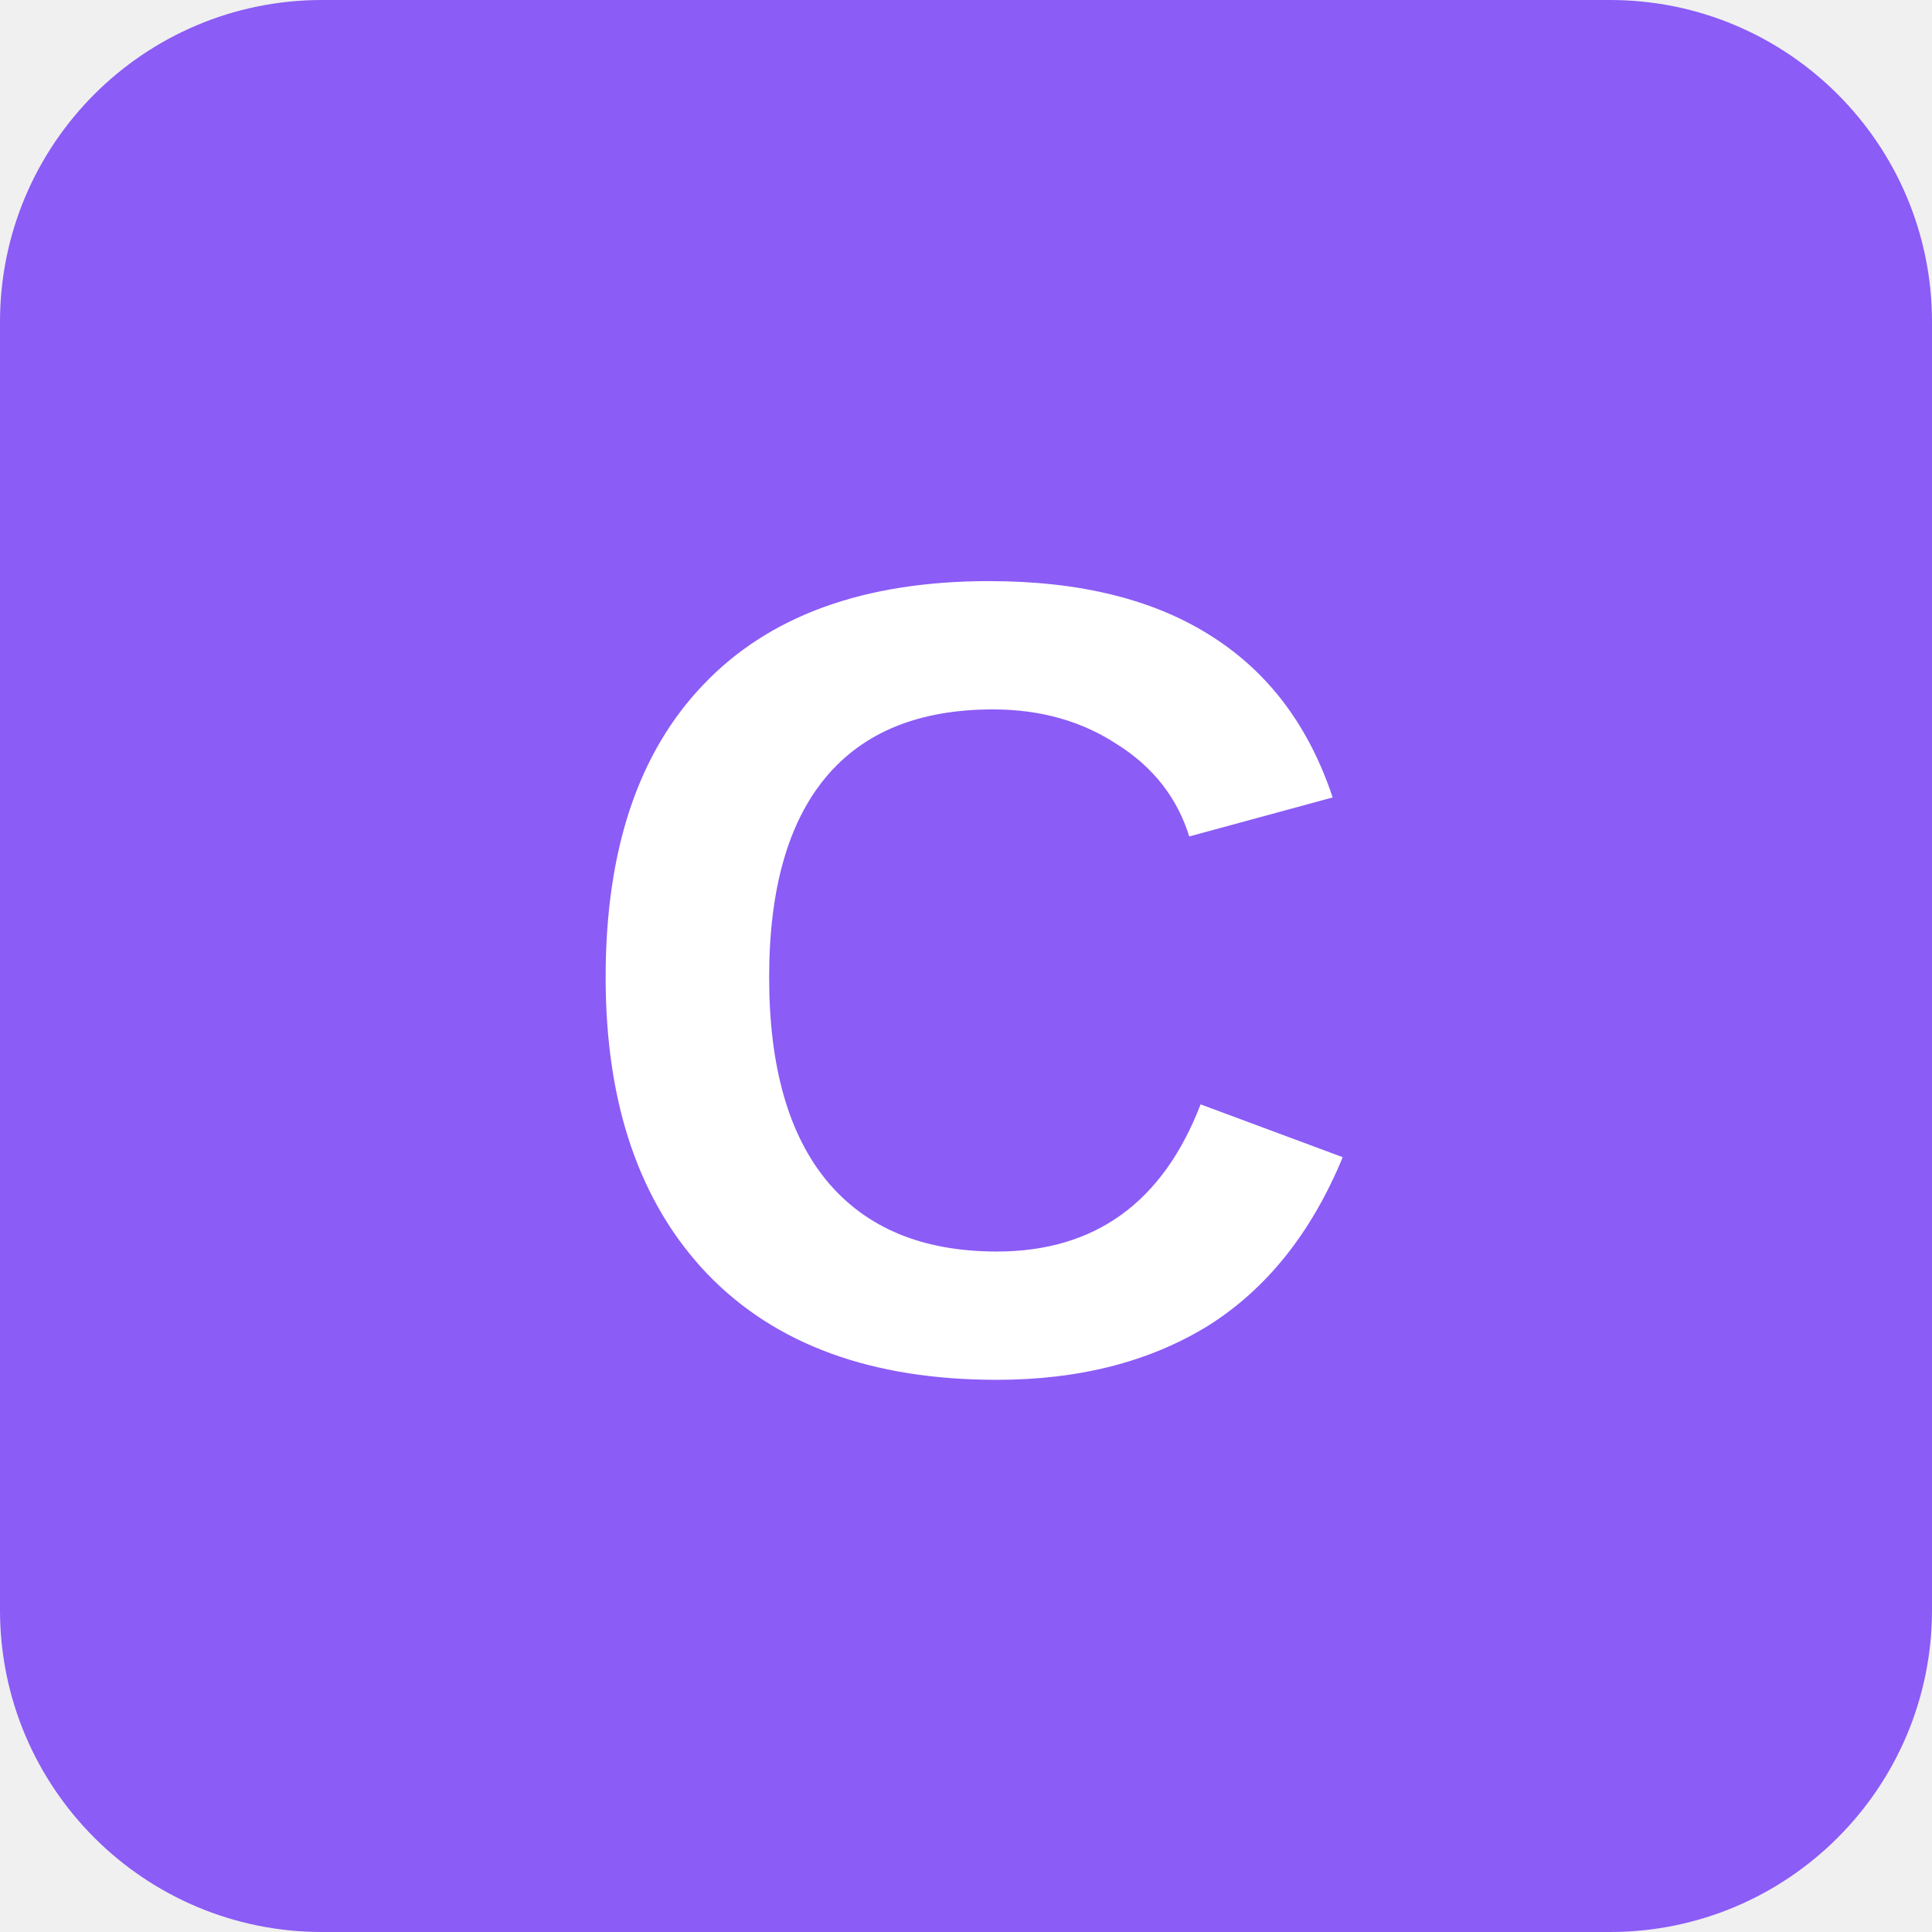
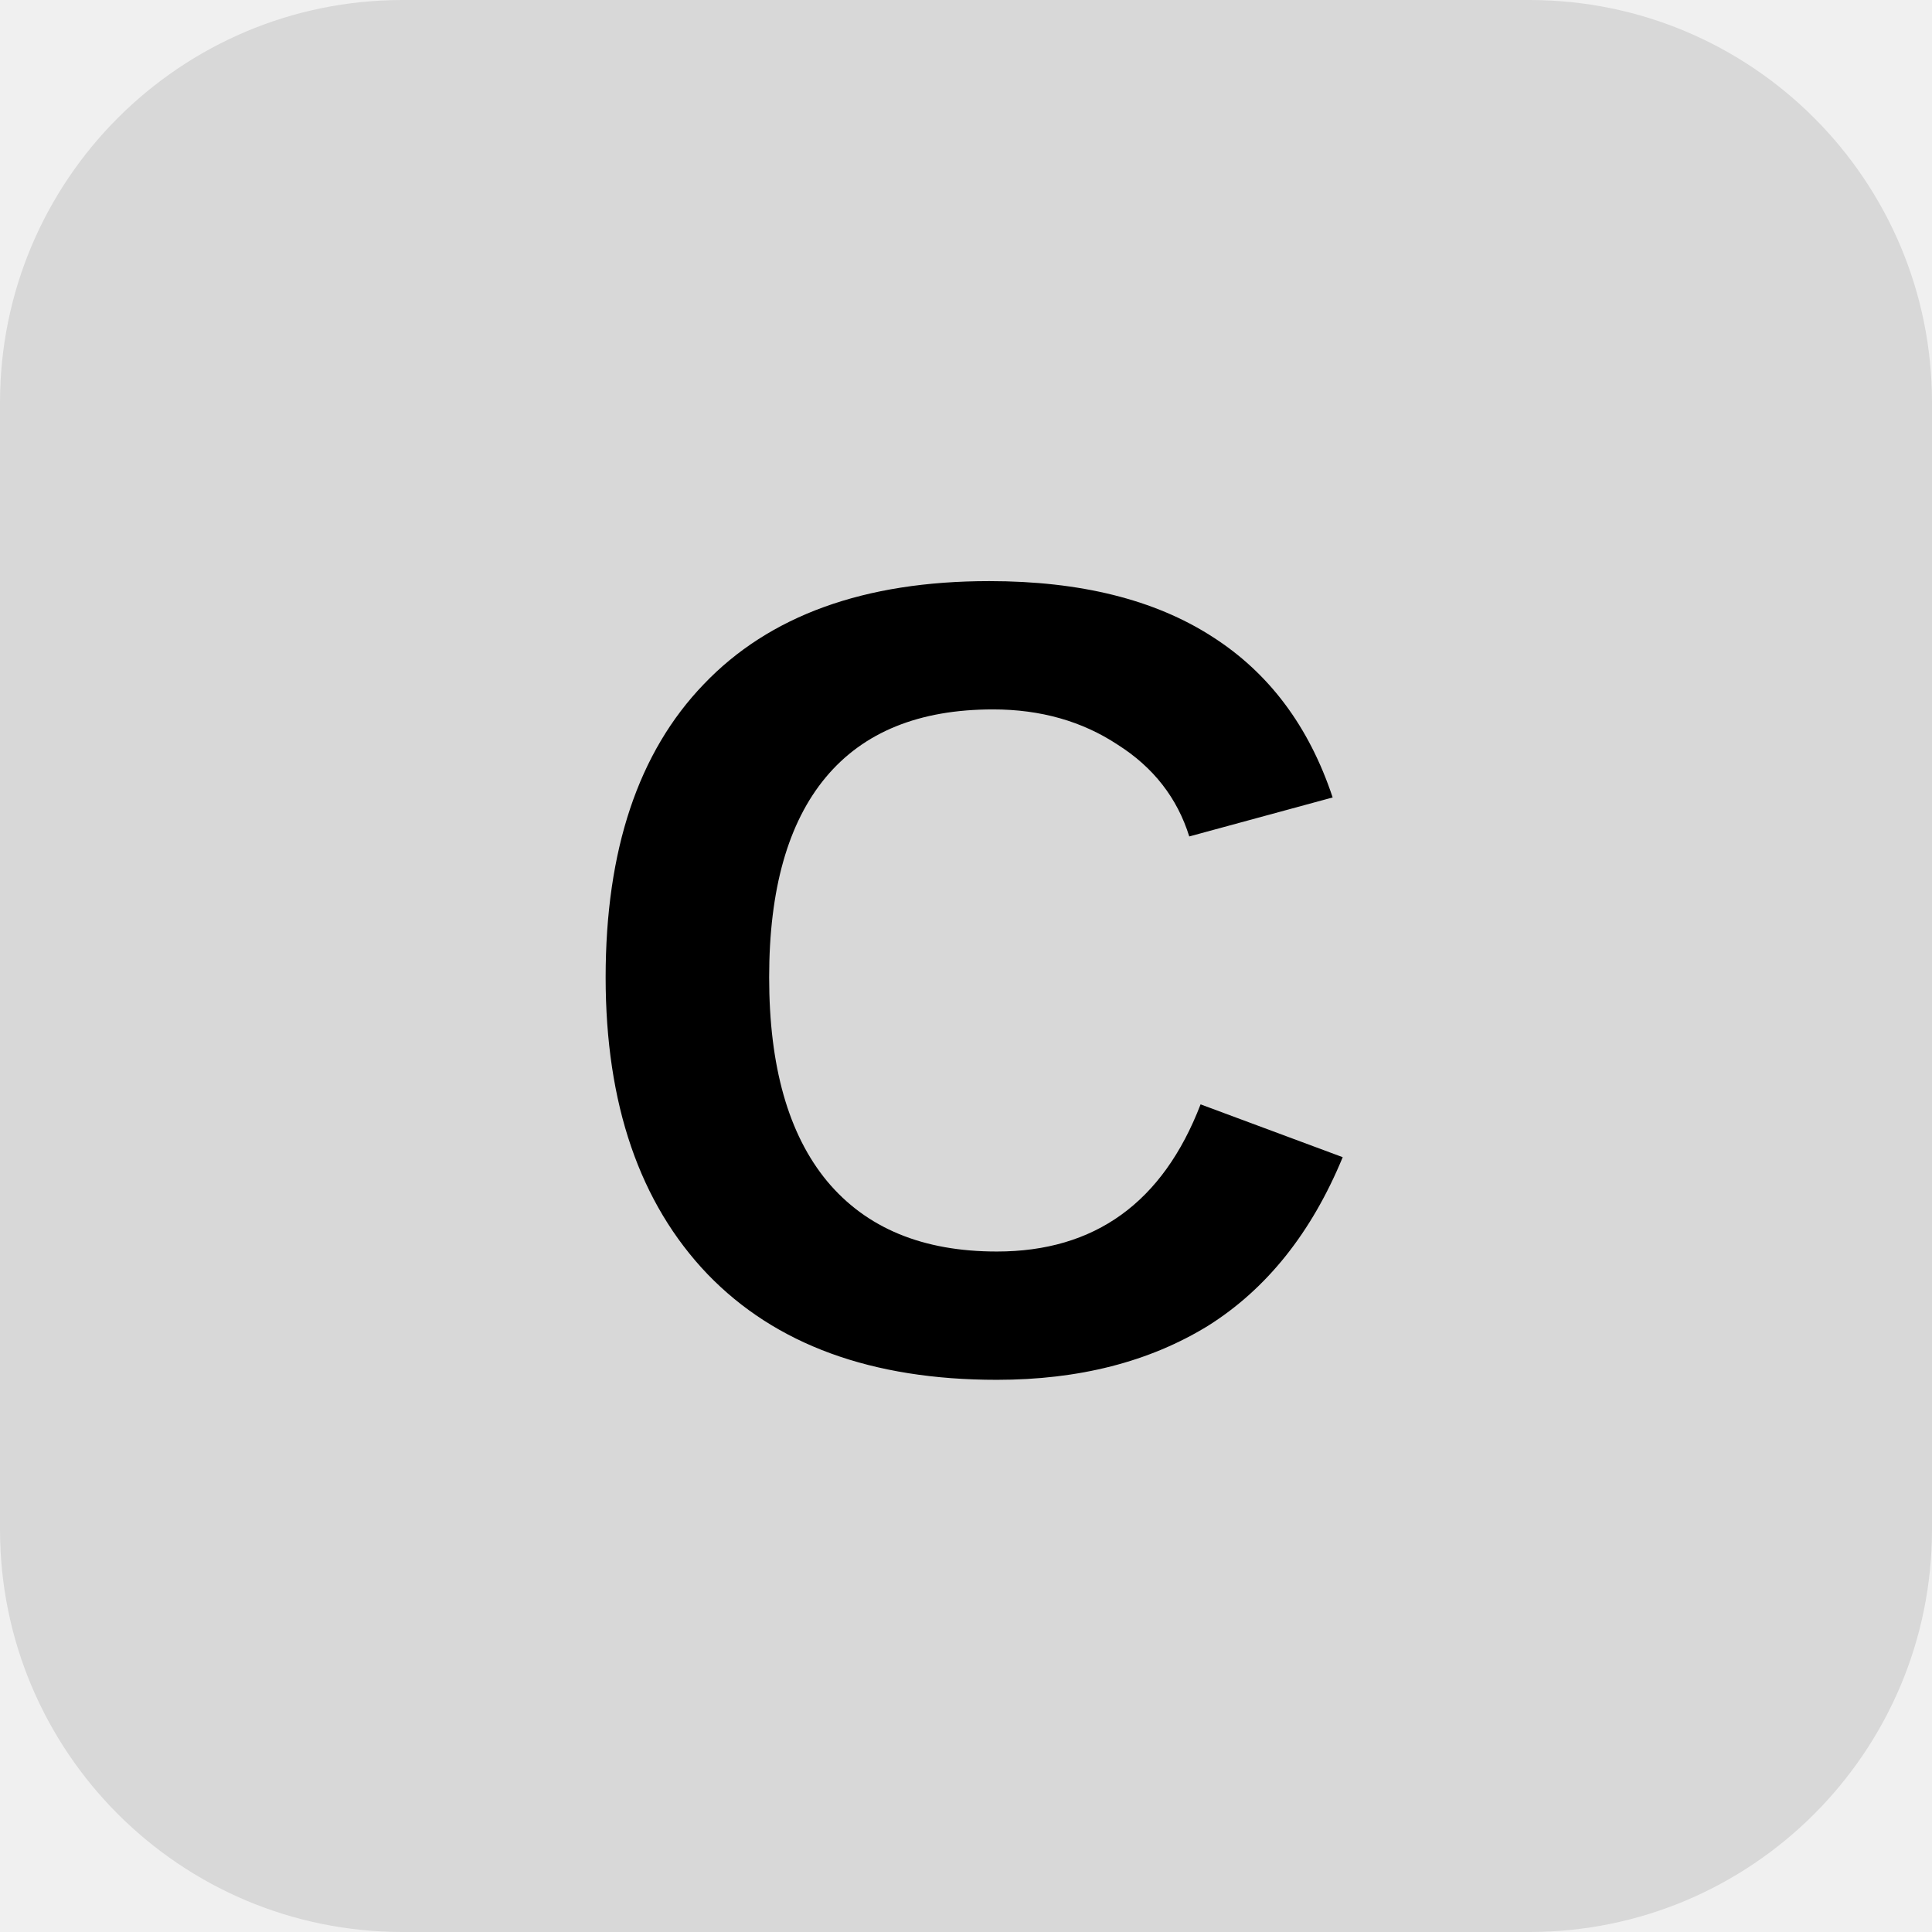
- <svg xmlns="http://www.w3.org/2000/svg" width="24" height="24" viewBox="0 0 24 24" fill="none">
-   <rect width="24" height="24" rx="4" fill="#8B5CF6" />
-   <text x="12" y="17" font-family="Arial, sans-serif" font-size="14" font-weight="bold" fill="white" text-anchor="middle">C</text>
+ <svg xmlns="http://www.w3.org/2000/svg" width="24" height="24" viewBox="0 0 24 24">
+   <rect width="24" height="24" rx="5" fill="currentColor" opacity="0.1" />
+   <text x="12" y="17" font-family="Arial, sans-serif" font-size="14" font-weight="bold" fill="currentColor" text-anchor="middle">C</text>
</svg>
